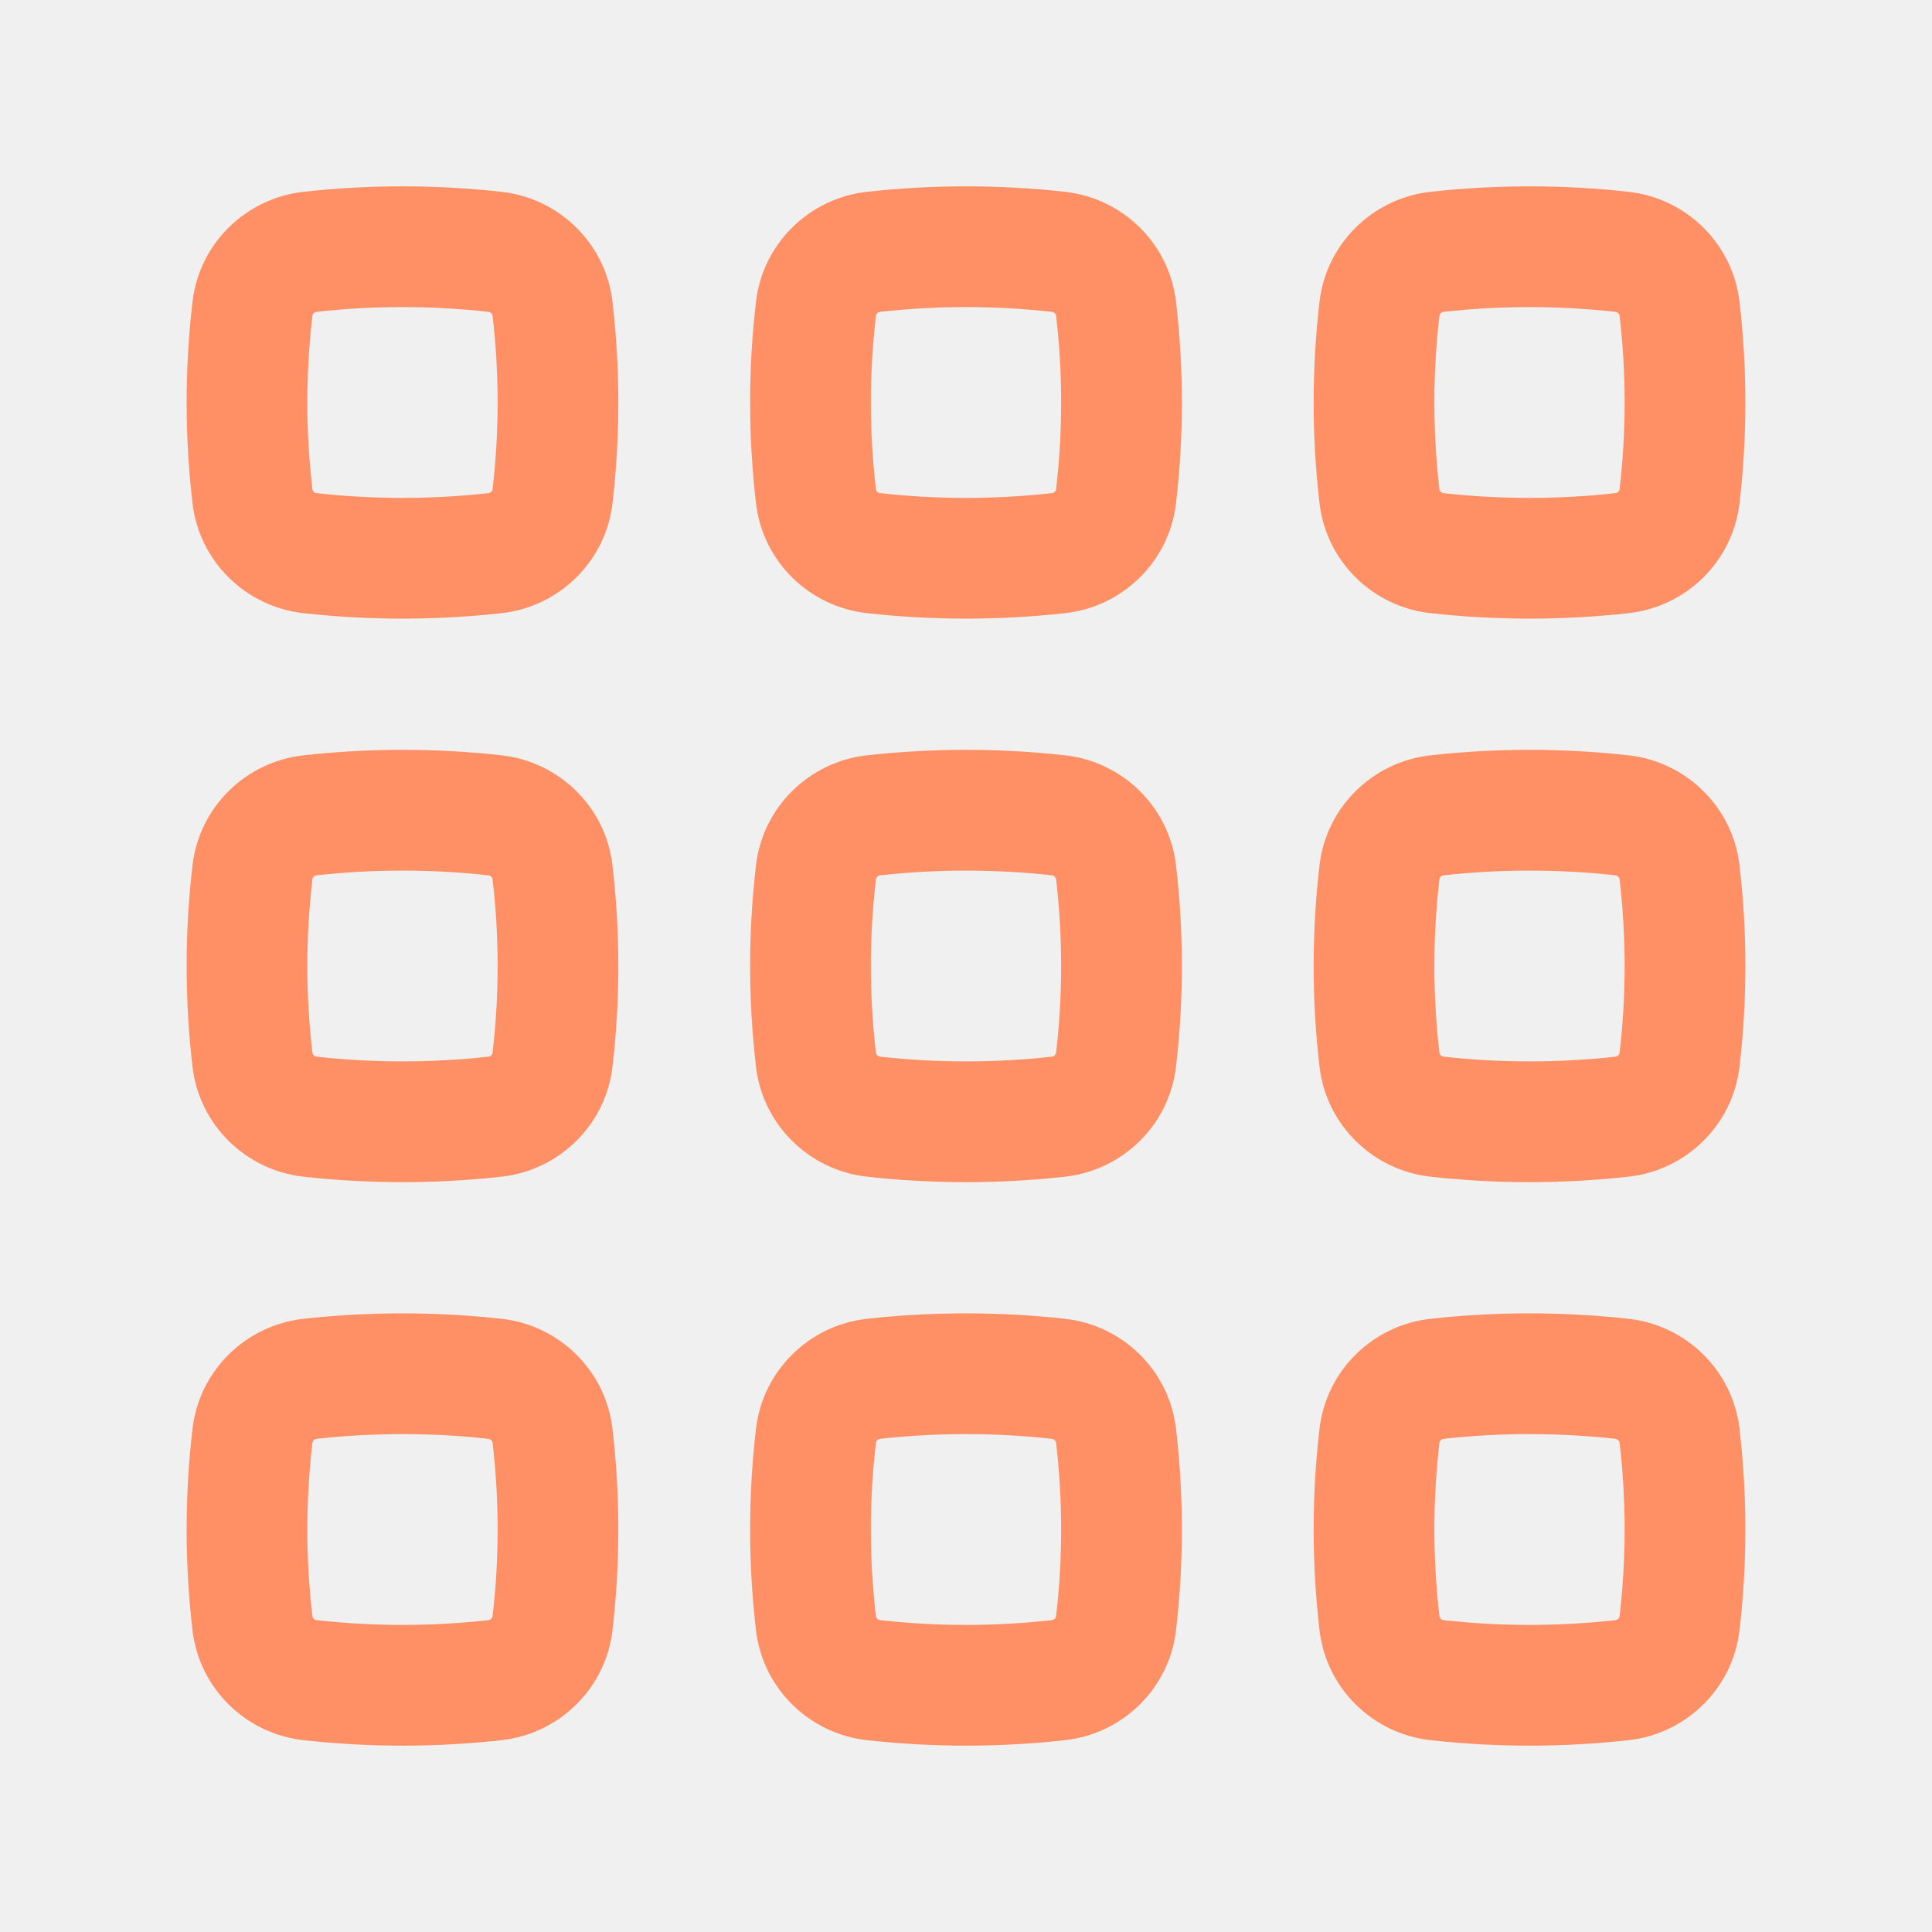
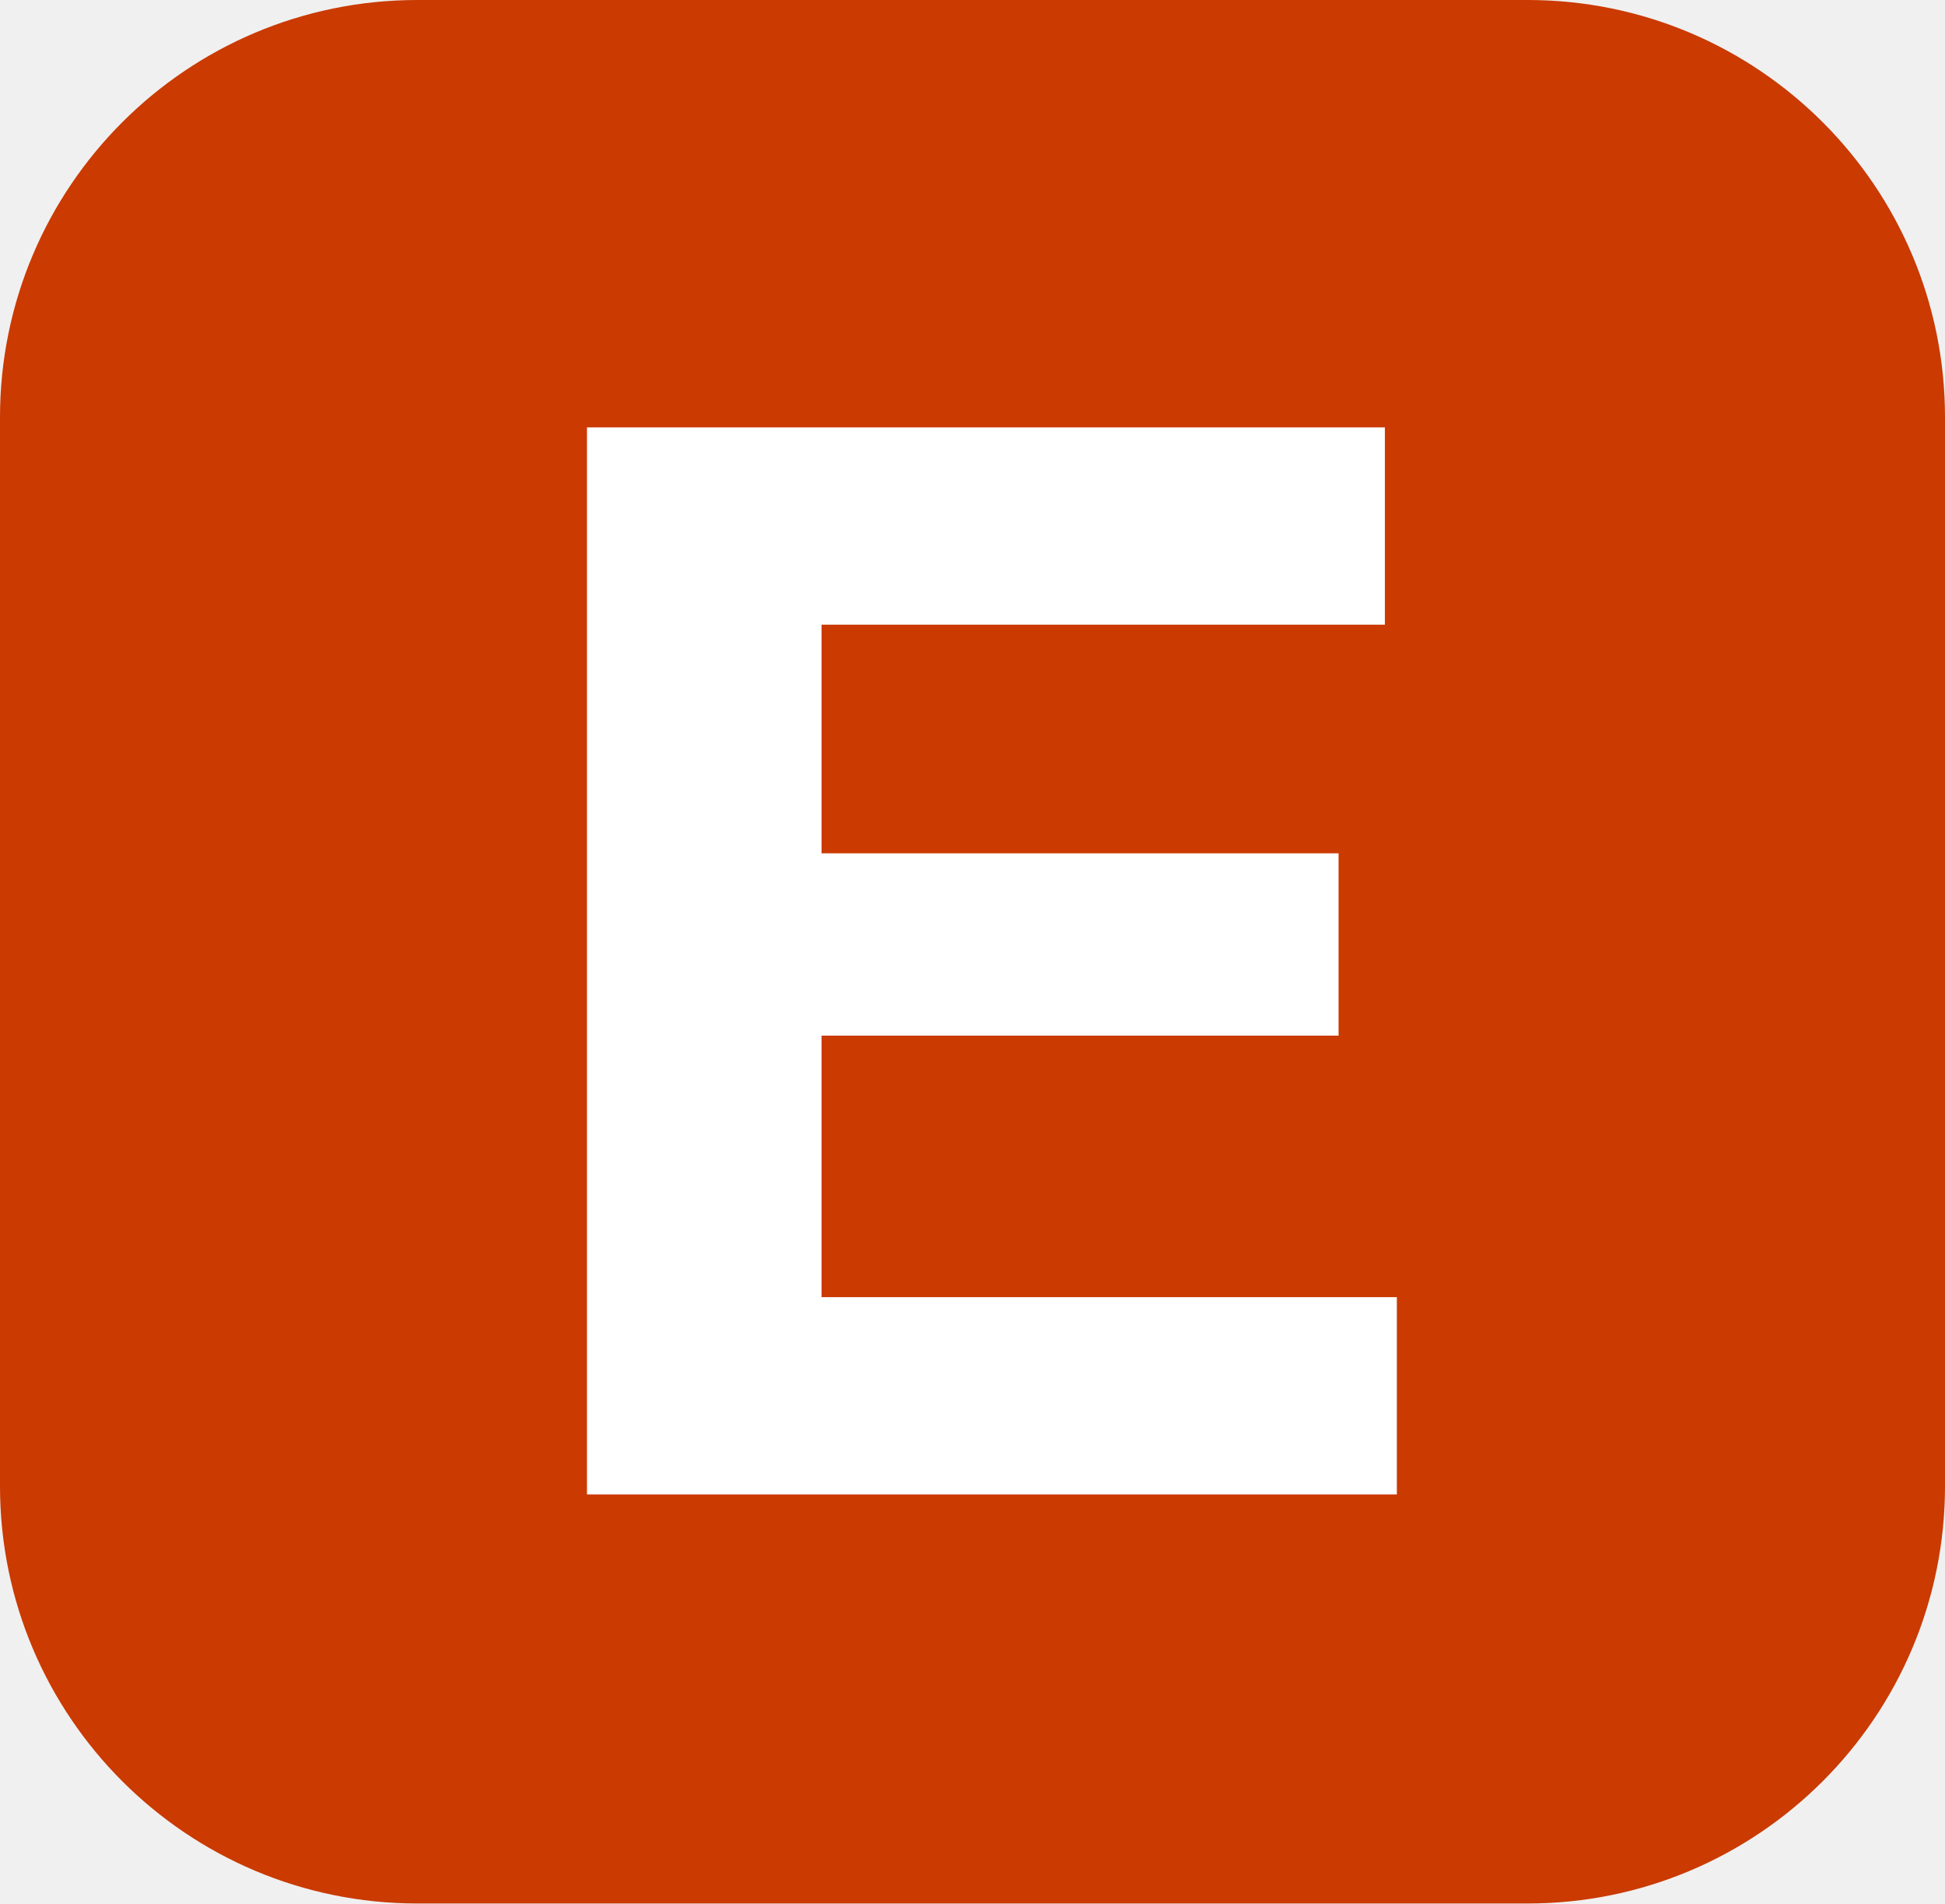
- <svg xmlns="http://www.w3.org/2000/svg" width="53" height="53" viewBox="0 0 53 53" fill="none">
-   <path fill-rule="evenodd" clip-rule="evenodd" d="M13.397 8.555C11.845 8.381 10.238 8.381 8.686 8.555C8.657 8.558 8.629 8.571 8.605 8.594C8.582 8.617 8.574 8.64 8.571 8.659C8.386 10.242 8.386 11.841 8.571 13.424C8.574 13.444 8.582 13.467 8.605 13.489C8.629 13.512 8.657 13.525 8.686 13.528C10.238 13.702 11.845 13.702 13.397 13.528C13.426 13.525 13.455 13.512 13.478 13.489C13.501 13.467 13.51 13.444 13.512 13.424C13.697 11.841 13.697 10.242 13.512 8.659C13.51 8.64 13.501 8.617 13.478 8.594C13.455 8.571 13.426 8.558 13.397 8.555ZM8.318 5.263C10.114 5.062 11.969 5.062 13.765 5.263C15.338 5.439 16.615 6.676 16.802 8.274C17.017 10.113 17.017 11.97 16.802 13.809C16.615 15.407 15.338 16.645 13.765 16.82C11.969 17.021 10.114 17.021 8.318 16.82C6.745 16.645 5.468 15.407 5.281 13.809C5.066 11.97 5.066 10.113 5.281 8.274C5.468 6.676 6.745 5.439 8.318 5.263Z" fill="#FF9066" />
-   <path fill-rule="evenodd" clip-rule="evenodd" d="M28.856 8.555C27.304 8.381 25.696 8.381 24.144 8.555C24.116 8.558 24.087 8.571 24.064 8.594C24.041 8.617 24.032 8.64 24.03 8.659C23.844 10.242 23.844 11.841 24.03 13.424C24.032 13.444 24.041 13.467 24.064 13.489C24.087 13.512 24.116 13.525 24.144 13.528C25.696 13.702 27.304 13.702 28.856 13.528C28.884 13.525 28.913 13.512 28.936 13.489C28.959 13.467 28.968 13.444 28.971 13.424C29.156 11.841 29.156 10.242 28.971 8.659C28.968 8.64 28.959 8.617 28.936 8.594C28.913 8.571 28.884 8.558 28.856 8.555ZM23.776 5.263C25.573 5.062 27.427 5.062 29.224 5.263C30.797 5.439 32.074 6.676 32.261 8.274C32.476 10.113 32.476 11.97 32.261 13.809C32.074 15.407 30.797 16.645 29.224 16.82C27.427 17.021 25.573 17.021 23.776 16.82C22.203 16.645 20.926 15.407 20.739 13.809C20.524 11.97 20.524 10.113 20.739 8.274C20.926 6.676 22.203 5.439 23.776 5.263Z" fill="#FF9066" />
-   <path fill-rule="evenodd" clip-rule="evenodd" d="M44.314 8.555C42.762 8.381 41.154 8.381 39.603 8.555C39.574 8.558 39.545 8.571 39.522 8.594C39.499 8.617 39.49 8.64 39.488 8.659C39.303 10.242 39.303 11.841 39.488 13.424C39.49 13.444 39.499 13.467 39.522 13.489C39.545 13.512 39.574 13.525 39.603 13.528C41.154 13.702 42.762 13.702 44.314 13.528C44.343 13.525 44.371 13.512 44.395 13.489C44.418 13.467 44.426 13.444 44.429 13.424C44.614 11.841 44.614 10.242 44.429 8.659C44.426 8.64 44.418 8.617 44.395 8.594C44.371 8.571 44.343 8.558 44.314 8.555ZM39.235 5.263C41.031 5.062 42.886 5.062 44.682 5.263C46.255 5.439 47.532 6.676 47.719 8.274C47.934 10.113 47.934 11.97 47.719 13.809C47.532 15.407 46.255 16.645 44.682 16.82C42.886 17.021 41.031 17.021 39.235 16.82C37.662 16.645 36.385 15.407 36.198 13.809C35.983 11.97 35.983 10.113 36.198 8.274C36.385 6.676 37.662 5.439 39.235 5.263Z" fill="#FF9066" />
-   <path fill-rule="evenodd" clip-rule="evenodd" d="M13.397 24.013C11.845 23.84 10.238 23.84 8.686 24.013C8.657 24.016 8.629 24.029 8.605 24.053C8.582 24.075 8.574 24.098 8.571 24.117C8.386 25.7 8.386 27.3 8.571 28.883C8.574 28.902 8.582 28.925 8.605 28.948C8.629 28.971 8.657 28.984 8.686 28.987C10.238 29.16 11.845 29.16 13.397 28.987C13.426 28.984 13.455 28.971 13.478 28.948C13.501 28.925 13.51 28.902 13.512 28.883C13.697 27.3 13.697 25.7 13.512 24.117C13.51 24.098 13.501 24.075 13.478 24.053C13.455 24.029 13.426 24.016 13.397 24.013ZM8.318 20.721C10.114 20.52 11.969 20.52 13.765 20.721C15.338 20.897 16.615 22.135 16.802 23.733C17.017 25.571 17.017 27.429 16.802 29.267C16.615 30.865 15.338 32.103 13.765 32.279C11.969 32.48 10.114 32.48 8.318 32.279C6.745 32.103 5.468 30.865 5.281 29.267C5.066 27.429 5.066 25.571 5.281 23.733C5.468 22.135 6.745 20.897 8.318 20.721Z" fill="#FF9066" />
-   <path fill-rule="evenodd" clip-rule="evenodd" d="M28.856 24.013C27.304 23.84 25.696 23.84 24.144 24.013C24.116 24.016 24.087 24.029 24.064 24.053C24.041 24.075 24.032 24.098 24.03 24.117C23.844 25.7 23.844 27.3 24.03 28.883C24.032 28.902 24.041 28.925 24.064 28.948C24.087 28.971 24.116 28.984 24.144 28.987C25.696 29.16 27.304 29.16 28.856 28.987C28.884 28.984 28.913 28.971 28.936 28.948C28.959 28.925 28.968 28.902 28.971 28.883C29.156 27.3 29.156 25.7 28.971 24.117C28.968 24.098 28.959 24.075 28.936 24.053C28.913 24.029 28.884 24.016 28.856 24.013ZM23.776 20.721C25.573 20.52 27.427 20.52 29.224 20.721C30.797 20.897 32.074 22.135 32.261 23.733C32.476 25.571 32.476 27.429 32.261 29.267C32.074 30.865 30.797 32.103 29.224 32.279C27.427 32.48 25.573 32.48 23.776 32.279C22.203 32.103 20.926 30.865 20.739 29.267C20.524 27.429 20.524 25.571 20.739 23.733C20.926 22.135 22.203 20.897 23.776 20.721Z" fill="#FF9066" />
-   <path fill-rule="evenodd" clip-rule="evenodd" d="M44.314 24.013C42.762 23.84 41.154 23.84 39.603 24.013C39.574 24.016 39.545 24.029 39.522 24.053C39.499 24.075 39.49 24.098 39.488 24.117C39.303 25.7 39.303 27.3 39.488 28.883C39.49 28.902 39.499 28.925 39.522 28.948C39.545 28.971 39.574 28.984 39.603 28.987C41.154 29.16 42.762 29.16 44.314 28.987C44.343 28.984 44.371 28.971 44.395 28.948C44.418 28.925 44.426 28.902 44.429 28.883C44.614 27.3 44.614 25.7 44.429 24.117C44.426 24.098 44.418 24.075 44.395 24.053C44.371 24.029 44.343 24.016 44.314 24.013ZM39.235 20.721C41.031 20.52 42.886 20.52 44.682 20.721C46.255 20.897 47.532 22.135 47.719 23.733C47.934 25.571 47.934 27.429 47.719 29.267C47.532 30.865 46.255 32.103 44.682 32.279C42.886 32.48 41.031 32.48 39.235 32.279C37.662 32.103 36.385 30.865 36.198 29.267C35.983 27.429 35.983 25.571 36.198 23.733C36.385 22.135 37.662 20.897 39.235 20.721Z" fill="#FF9066" />
-   <path fill-rule="evenodd" clip-rule="evenodd" d="M13.397 39.471C11.845 39.298 10.238 39.298 8.686 39.471C8.657 39.475 8.629 39.488 8.605 39.511C8.582 39.533 8.574 39.556 8.571 39.576C8.386 41.159 8.386 42.758 8.571 44.341C8.574 44.36 8.582 44.383 8.605 44.406C8.629 44.429 8.657 44.442 8.686 44.445C10.238 44.619 11.845 44.619 13.397 44.445C13.426 44.442 13.455 44.429 13.478 44.406C13.501 44.383 13.51 44.36 13.512 44.341C13.697 42.758 13.697 41.159 13.512 39.576C13.51 39.556 13.501 39.533 13.478 39.511C13.455 39.488 13.426 39.475 13.397 39.471ZM8.318 36.179C10.114 35.979 11.969 35.979 13.765 36.179C15.338 36.355 16.615 37.593 16.802 39.191C17.017 41.03 17.017 42.887 16.802 44.726C16.615 46.324 15.338 47.561 13.765 47.737C11.969 47.938 10.114 47.938 8.318 47.737C6.745 47.561 5.468 46.324 5.281 44.726C5.066 42.887 5.066 41.03 5.281 39.191C5.468 37.593 6.745 36.355 8.318 36.179Z" fill="#FF9066" />
-   <path fill-rule="evenodd" clip-rule="evenodd" d="M28.856 39.471C27.304 39.298 25.696 39.298 24.144 39.471C24.116 39.475 24.087 39.488 24.064 39.511C24.041 39.533 24.032 39.556 24.03 39.576C23.844 41.159 23.844 42.758 24.03 44.341C24.032 44.36 24.041 44.383 24.064 44.406C24.087 44.429 24.116 44.442 24.144 44.445C25.696 44.619 27.304 44.619 28.856 44.445C28.884 44.442 28.913 44.429 28.936 44.406C28.959 44.383 28.968 44.36 28.971 44.341C29.156 42.758 29.156 41.159 28.971 39.576C28.968 39.556 28.959 39.533 28.936 39.511C28.913 39.488 28.884 39.475 28.856 39.471ZM23.776 36.179C25.573 35.979 27.427 35.979 29.224 36.179C30.797 36.355 32.074 37.593 32.261 39.191C32.476 41.03 32.476 42.887 32.261 44.726C32.074 46.324 30.797 47.561 29.224 47.737C27.427 47.938 25.573 47.938 23.776 47.737C22.203 47.561 20.926 46.324 20.739 44.726C20.524 42.887 20.524 41.03 20.739 39.191C20.926 37.593 22.203 36.355 23.776 36.179Z" fill="#FF9066" />
-   <path fill-rule="evenodd" clip-rule="evenodd" d="M44.314 39.471C42.762 39.298 41.154 39.298 39.603 39.471C39.574 39.475 39.545 39.488 39.522 39.511C39.499 39.533 39.49 39.556 39.488 39.576C39.303 41.159 39.303 42.758 39.488 44.341C39.49 44.36 39.499 44.383 39.522 44.406C39.545 44.429 39.574 44.442 39.603 44.445C41.154 44.619 42.762 44.619 44.314 44.445C44.343 44.442 44.371 44.429 44.395 44.406C44.418 44.383 44.426 44.36 44.429 44.341C44.614 42.758 44.614 41.159 44.429 39.576C44.426 39.556 44.418 39.533 44.395 39.511C44.371 39.488 44.343 39.475 44.314 39.471ZM39.235 36.179C41.031 35.979 42.886 35.979 44.682 36.179C46.255 36.355 47.532 37.593 47.719 39.191C47.934 41.03 47.934 42.887 47.719 44.726C47.532 46.324 46.255 47.561 44.682 47.737C42.886 47.938 41.031 47.938 39.235 47.737C37.662 47.561 36.385 46.324 36.198 44.726C35.983 42.887 35.983 41.03 36.198 39.191C36.385 37.593 37.662 36.355 39.235 36.179Z" fill="#FF9066" />
+ <svg xmlns="http://www.w3.org/2000/svg" width="233" height="228" viewBox="0 0 233 228" fill="none">
+   <rect width="233" height="228" rx="50" fill="url(#paint0_linear_282_13453)" />
+   <path d="M165.902 51.194V74.822H98.419V102.209H160.353V124.047H98.419V155.372H167.334V179H70.316V51.194H165.902Z" fill="white" />
+   <defs>
+     <linearGradient id="paint0_linear_282_13453" x1="233" y1="96.709" x2="-0.11" y2="92.333" gradientUnits="userSpaceOnUse">
+       <stop stop-color="#CA3A01" />
+       <stop offset="0.999" stop-color="#CA3A01" />
+     </linearGradient>
+   </defs>
</svg>
